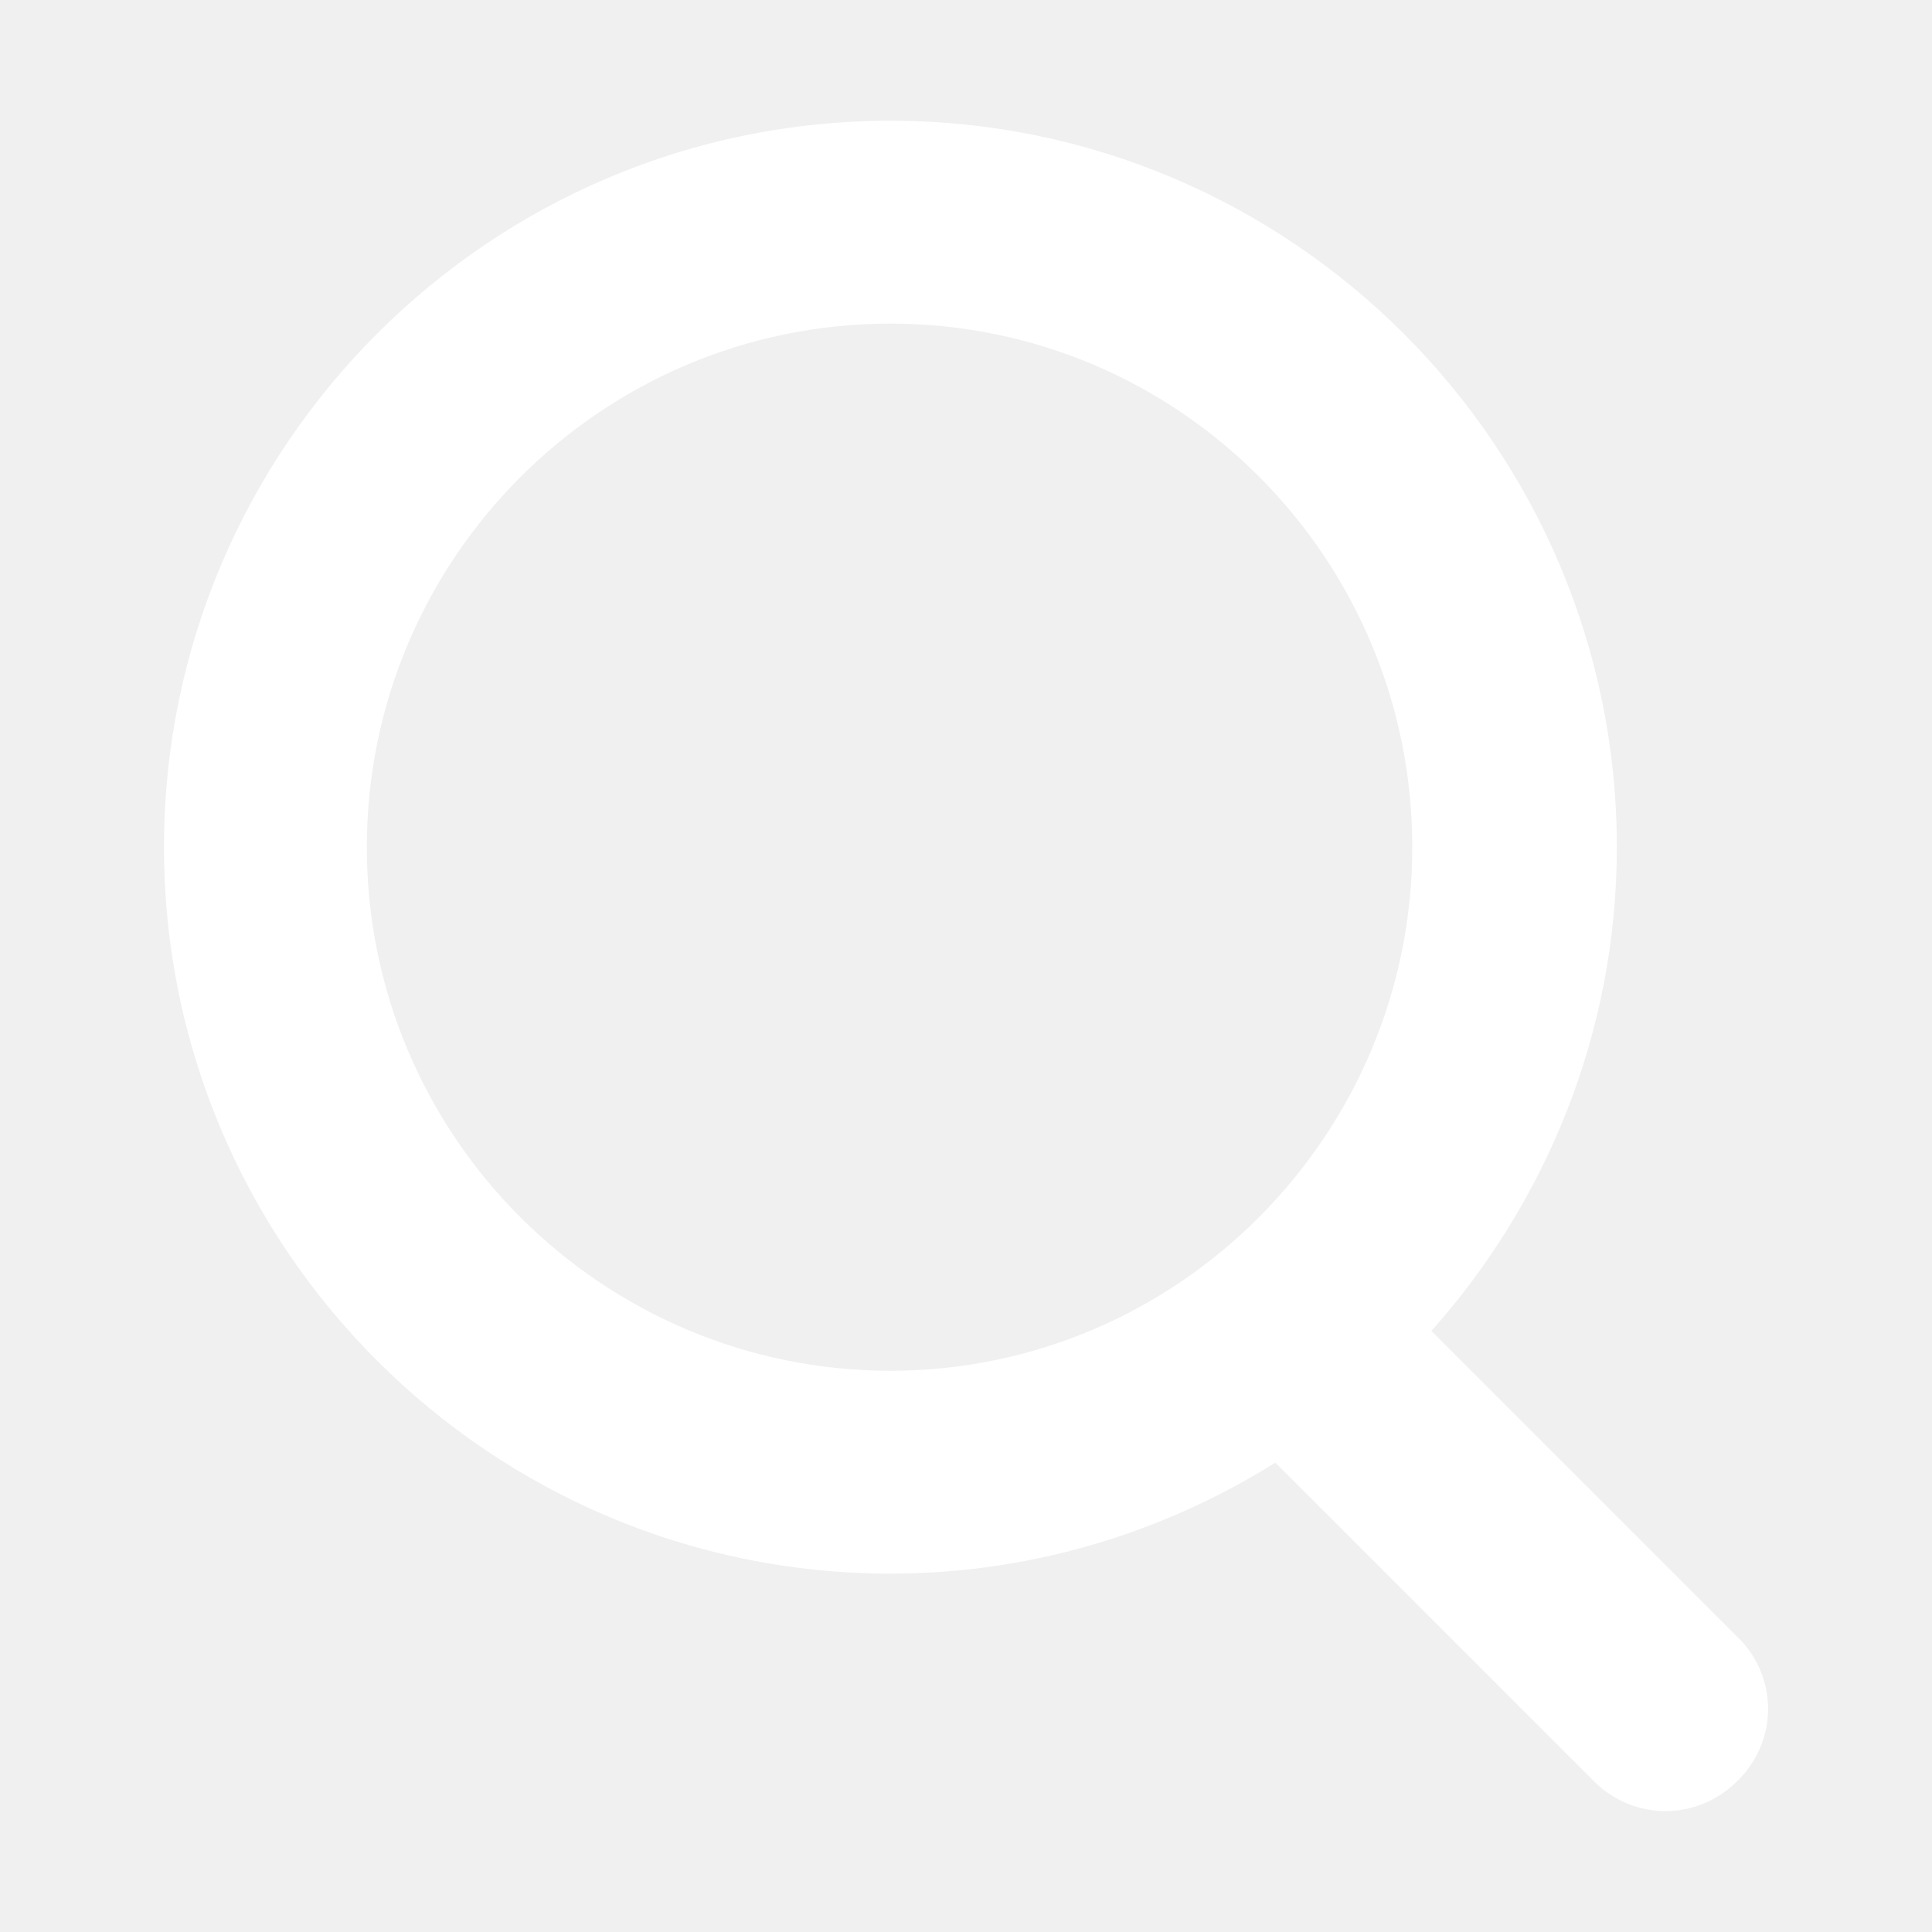
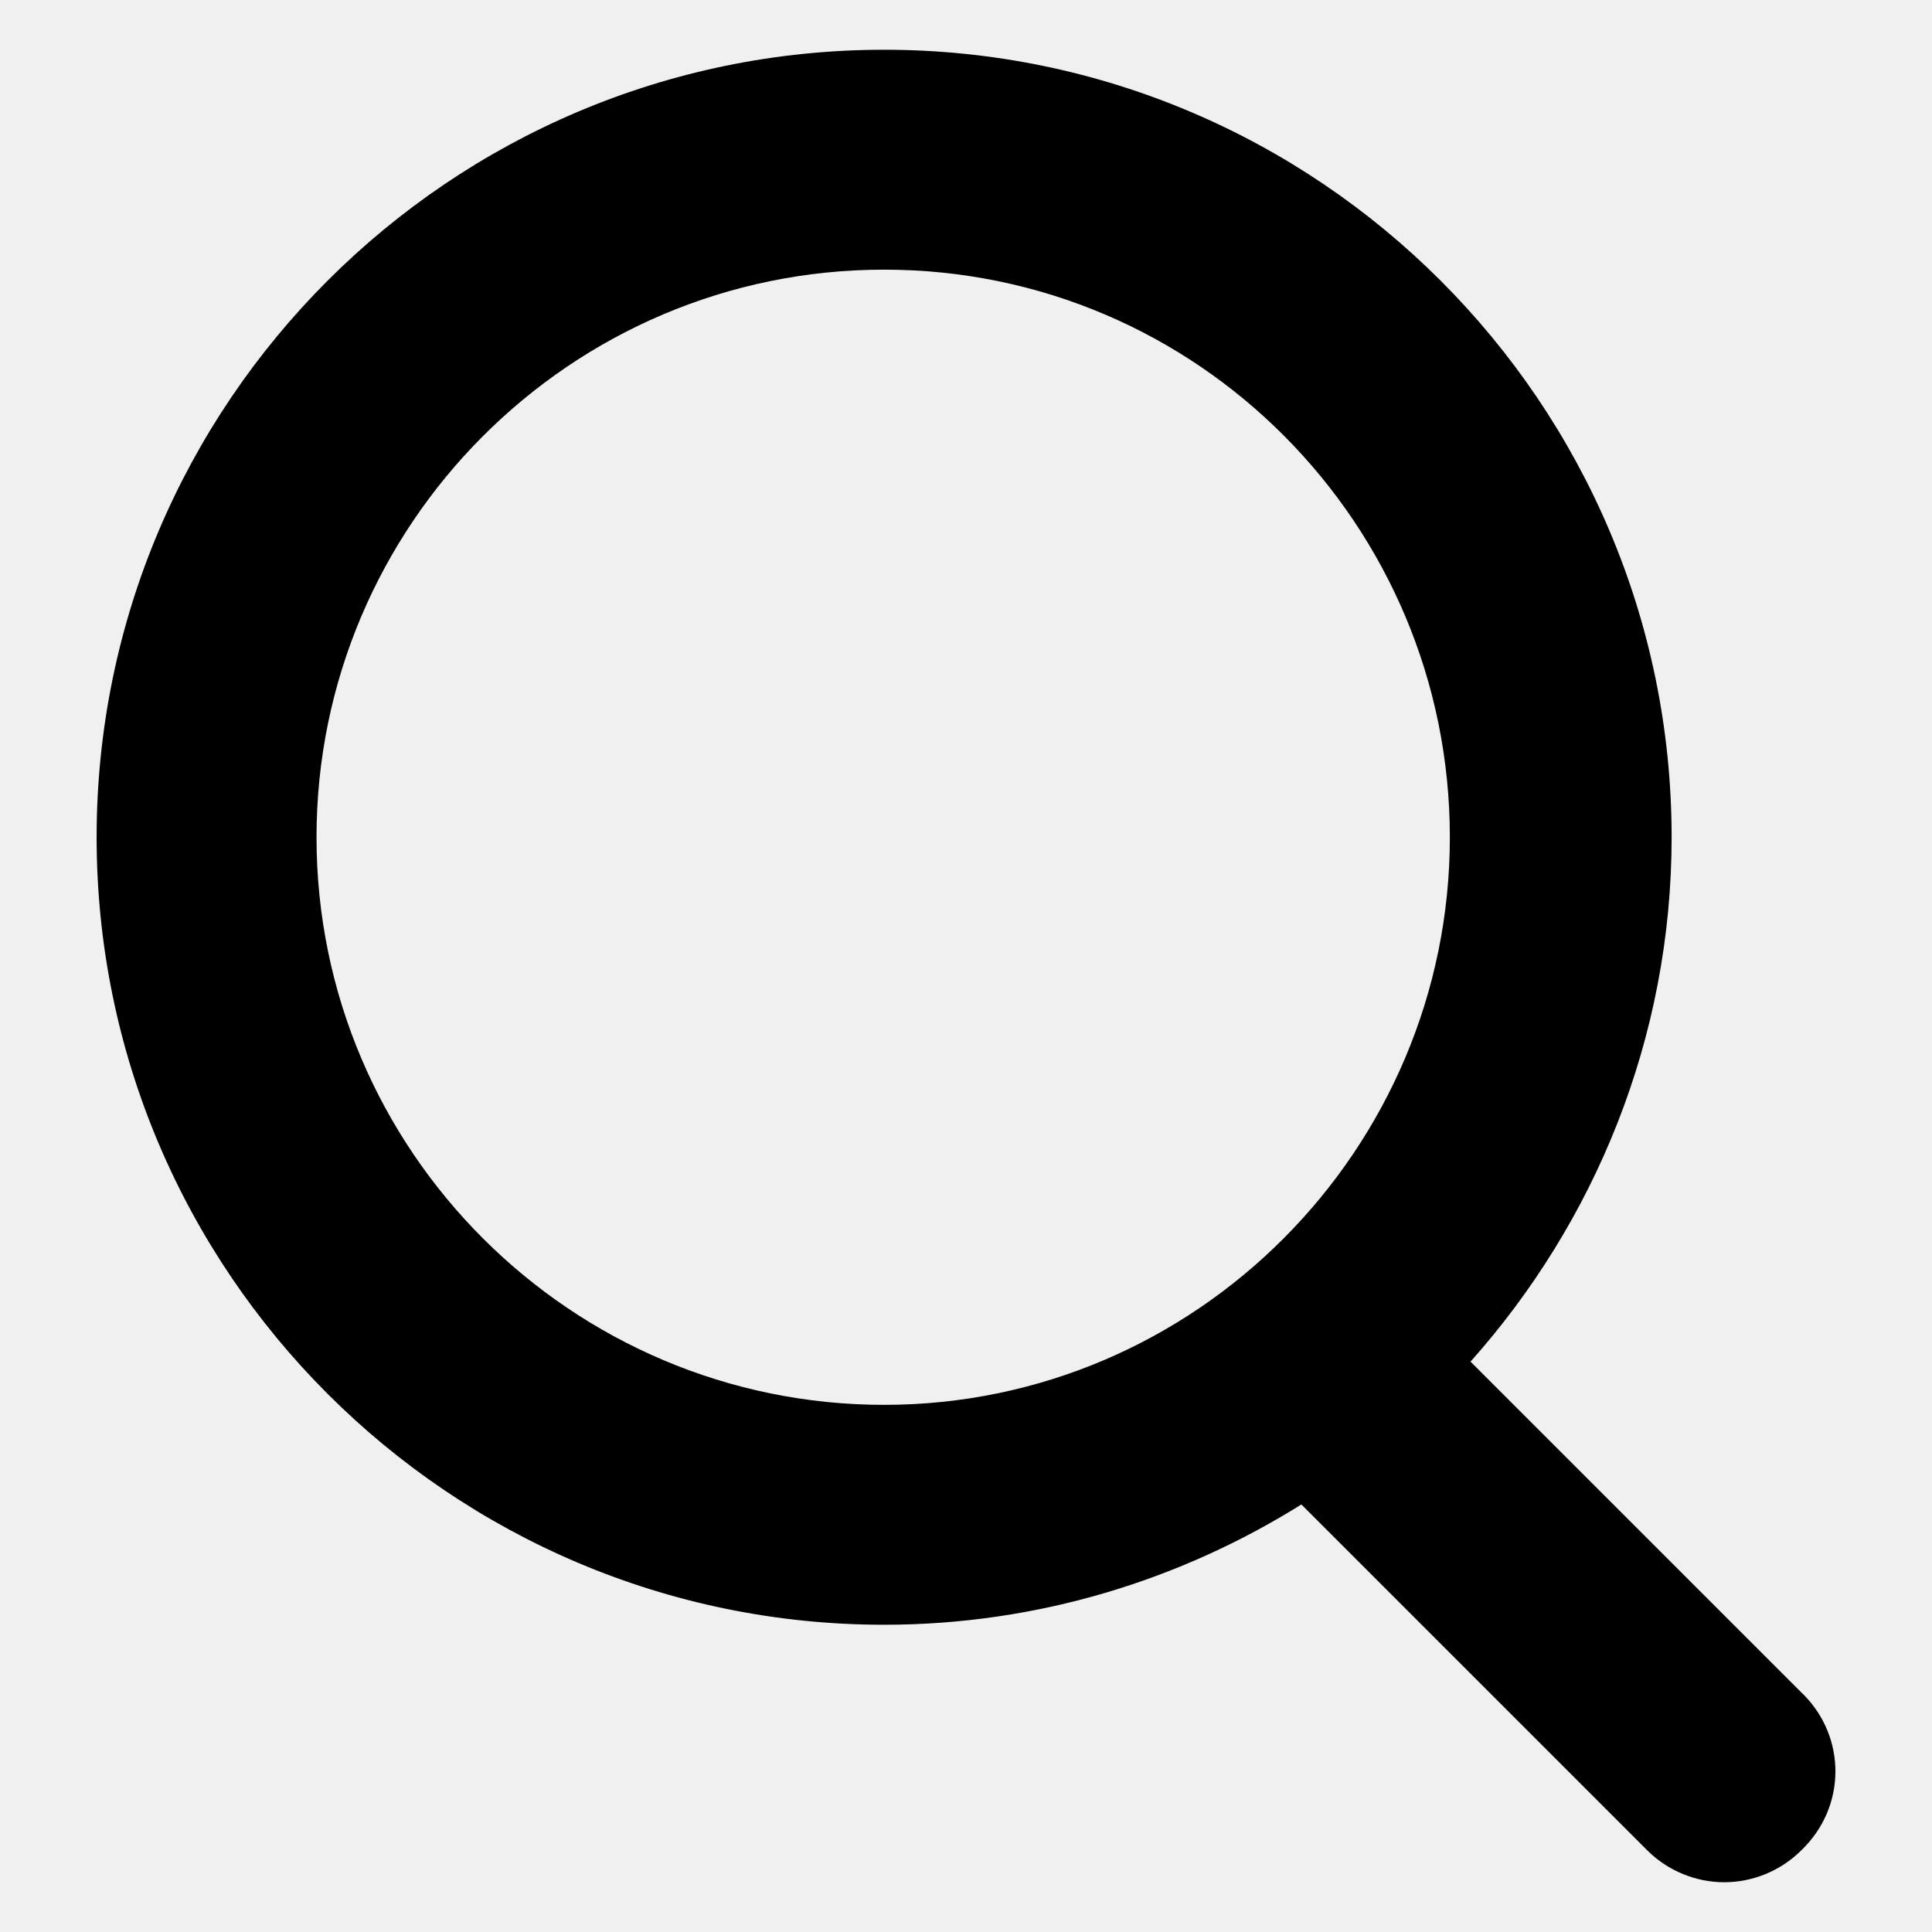
- <svg xmlns="http://www.w3.org/2000/svg" height="16" viewBox="0 0 16 16" width="16">
-   <path d="m14.396 13.564-2.542-2.542c.948-1.063 1.536-2.47 1.536-4.006 0-3.317-2.699-6.016-6.016-6.016-3.317 0-6.016 2.699-6.016 6.016 0 3.317 2.699 6.016 6.016 6.016 1.177 0 2.269-.345 3.188-.919l2.642 2.642c.158.158.373.244.589.244.215 0 .431-.086.589-.244.345-.33.345-.862.014-1.192zm-11.358-6.548c0-2.384 1.938-4.336 4.336-4.336 2.398 0 4.322 1.953 4.322 4.336 0 2.384-1.938 4.336-4.322 4.336-2.384 0-4.336-1.938-4.336-4.336z" fill="#fff" stroke-width=".144" />
+ <svg xmlns="http://www.w3.org/2000/svg" width="1e3mm" height="1e3mm" version="1.1" viewBox="0 0 1e3 1e3" xml:space="preserve">
+   <path d="m933.33 876.97-172.19-172.19c64.206-71.99 104.09-167.33 104.09-271.42 0-224.72-182.89-407.61-407.61-407.61-224.72 0-407.61 182.89-407.61 407.61 0 224.72 182.89 407.61 407.61 407.61 79.772 0 153.71-23.353 215.97-62.26l179 179c10.704 10.704 25.299 16.542 39.885 16.542 14.596 0 29.186-5.838 39.887-16.542 23.353-22.38 23.353-58.37 1.024-80.745zm-769.5-443.61c0-161.49 131.33-293.79 293.79-293.79 162.46 0 292.82 132.3 292.82 293.79s-131.33 293.79-292.82 293.79-293.79-131.33-293.79-293.79z" stroke-width="36.768" />
</svg>
